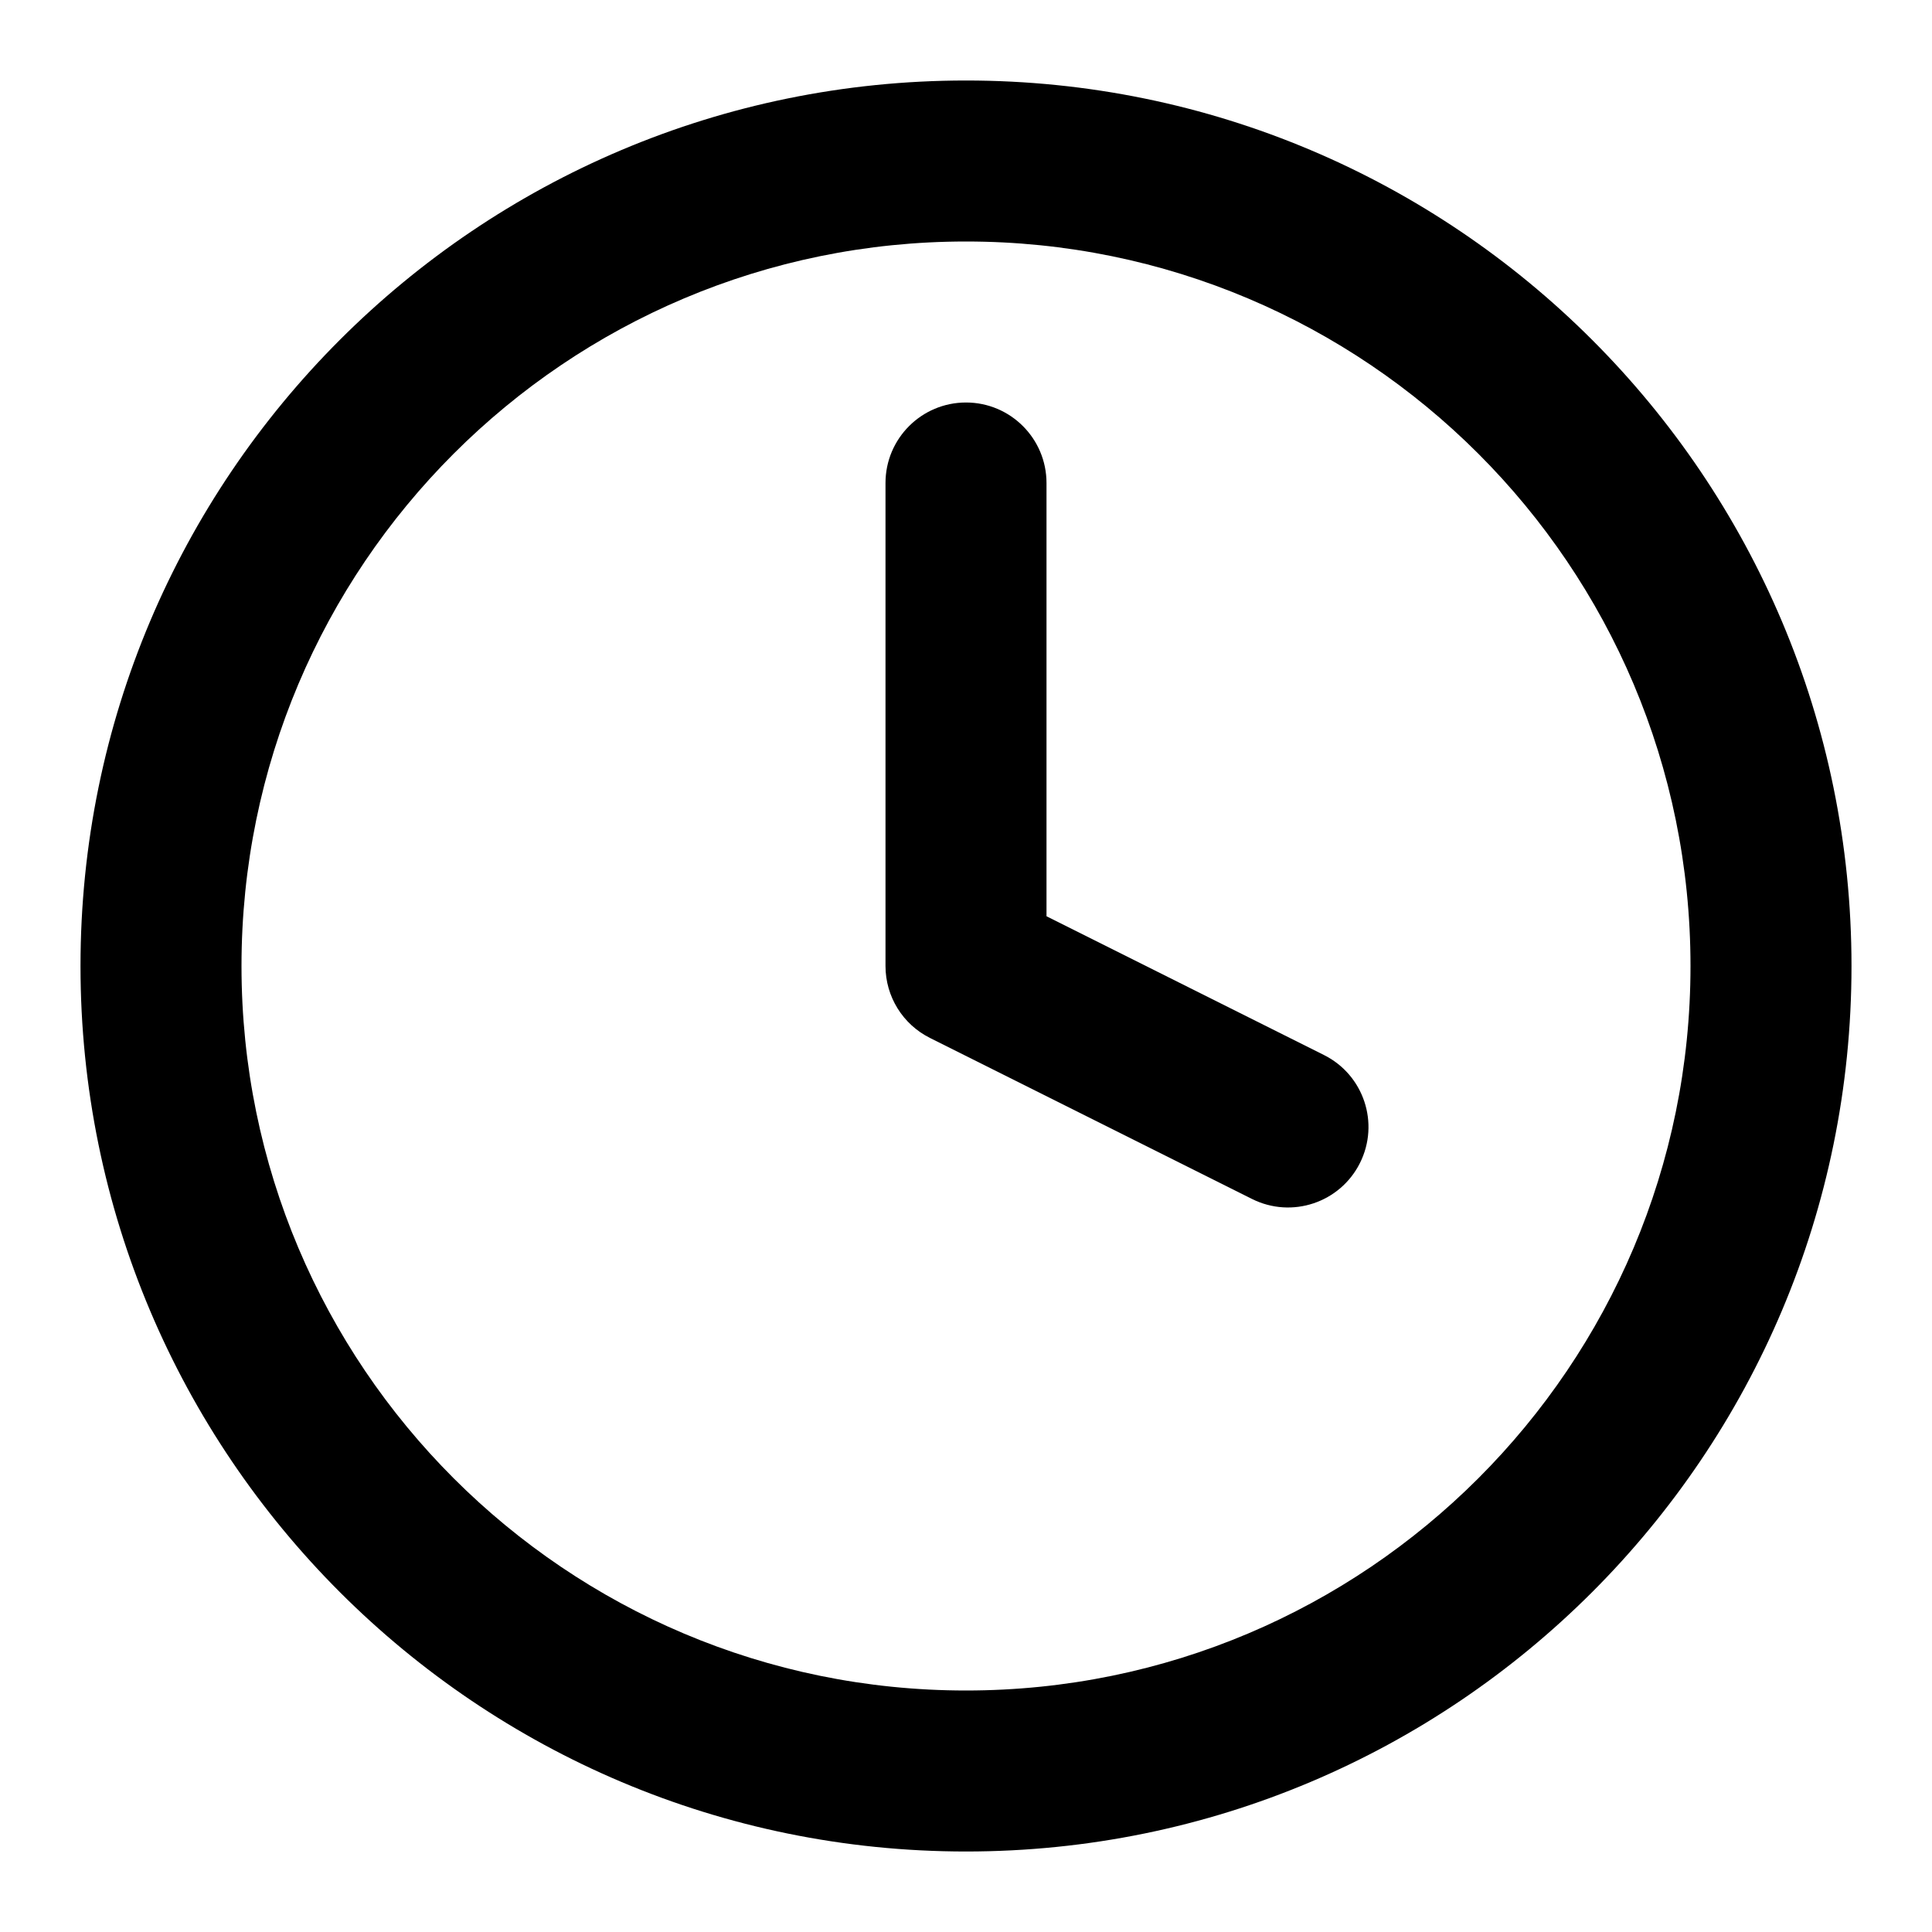
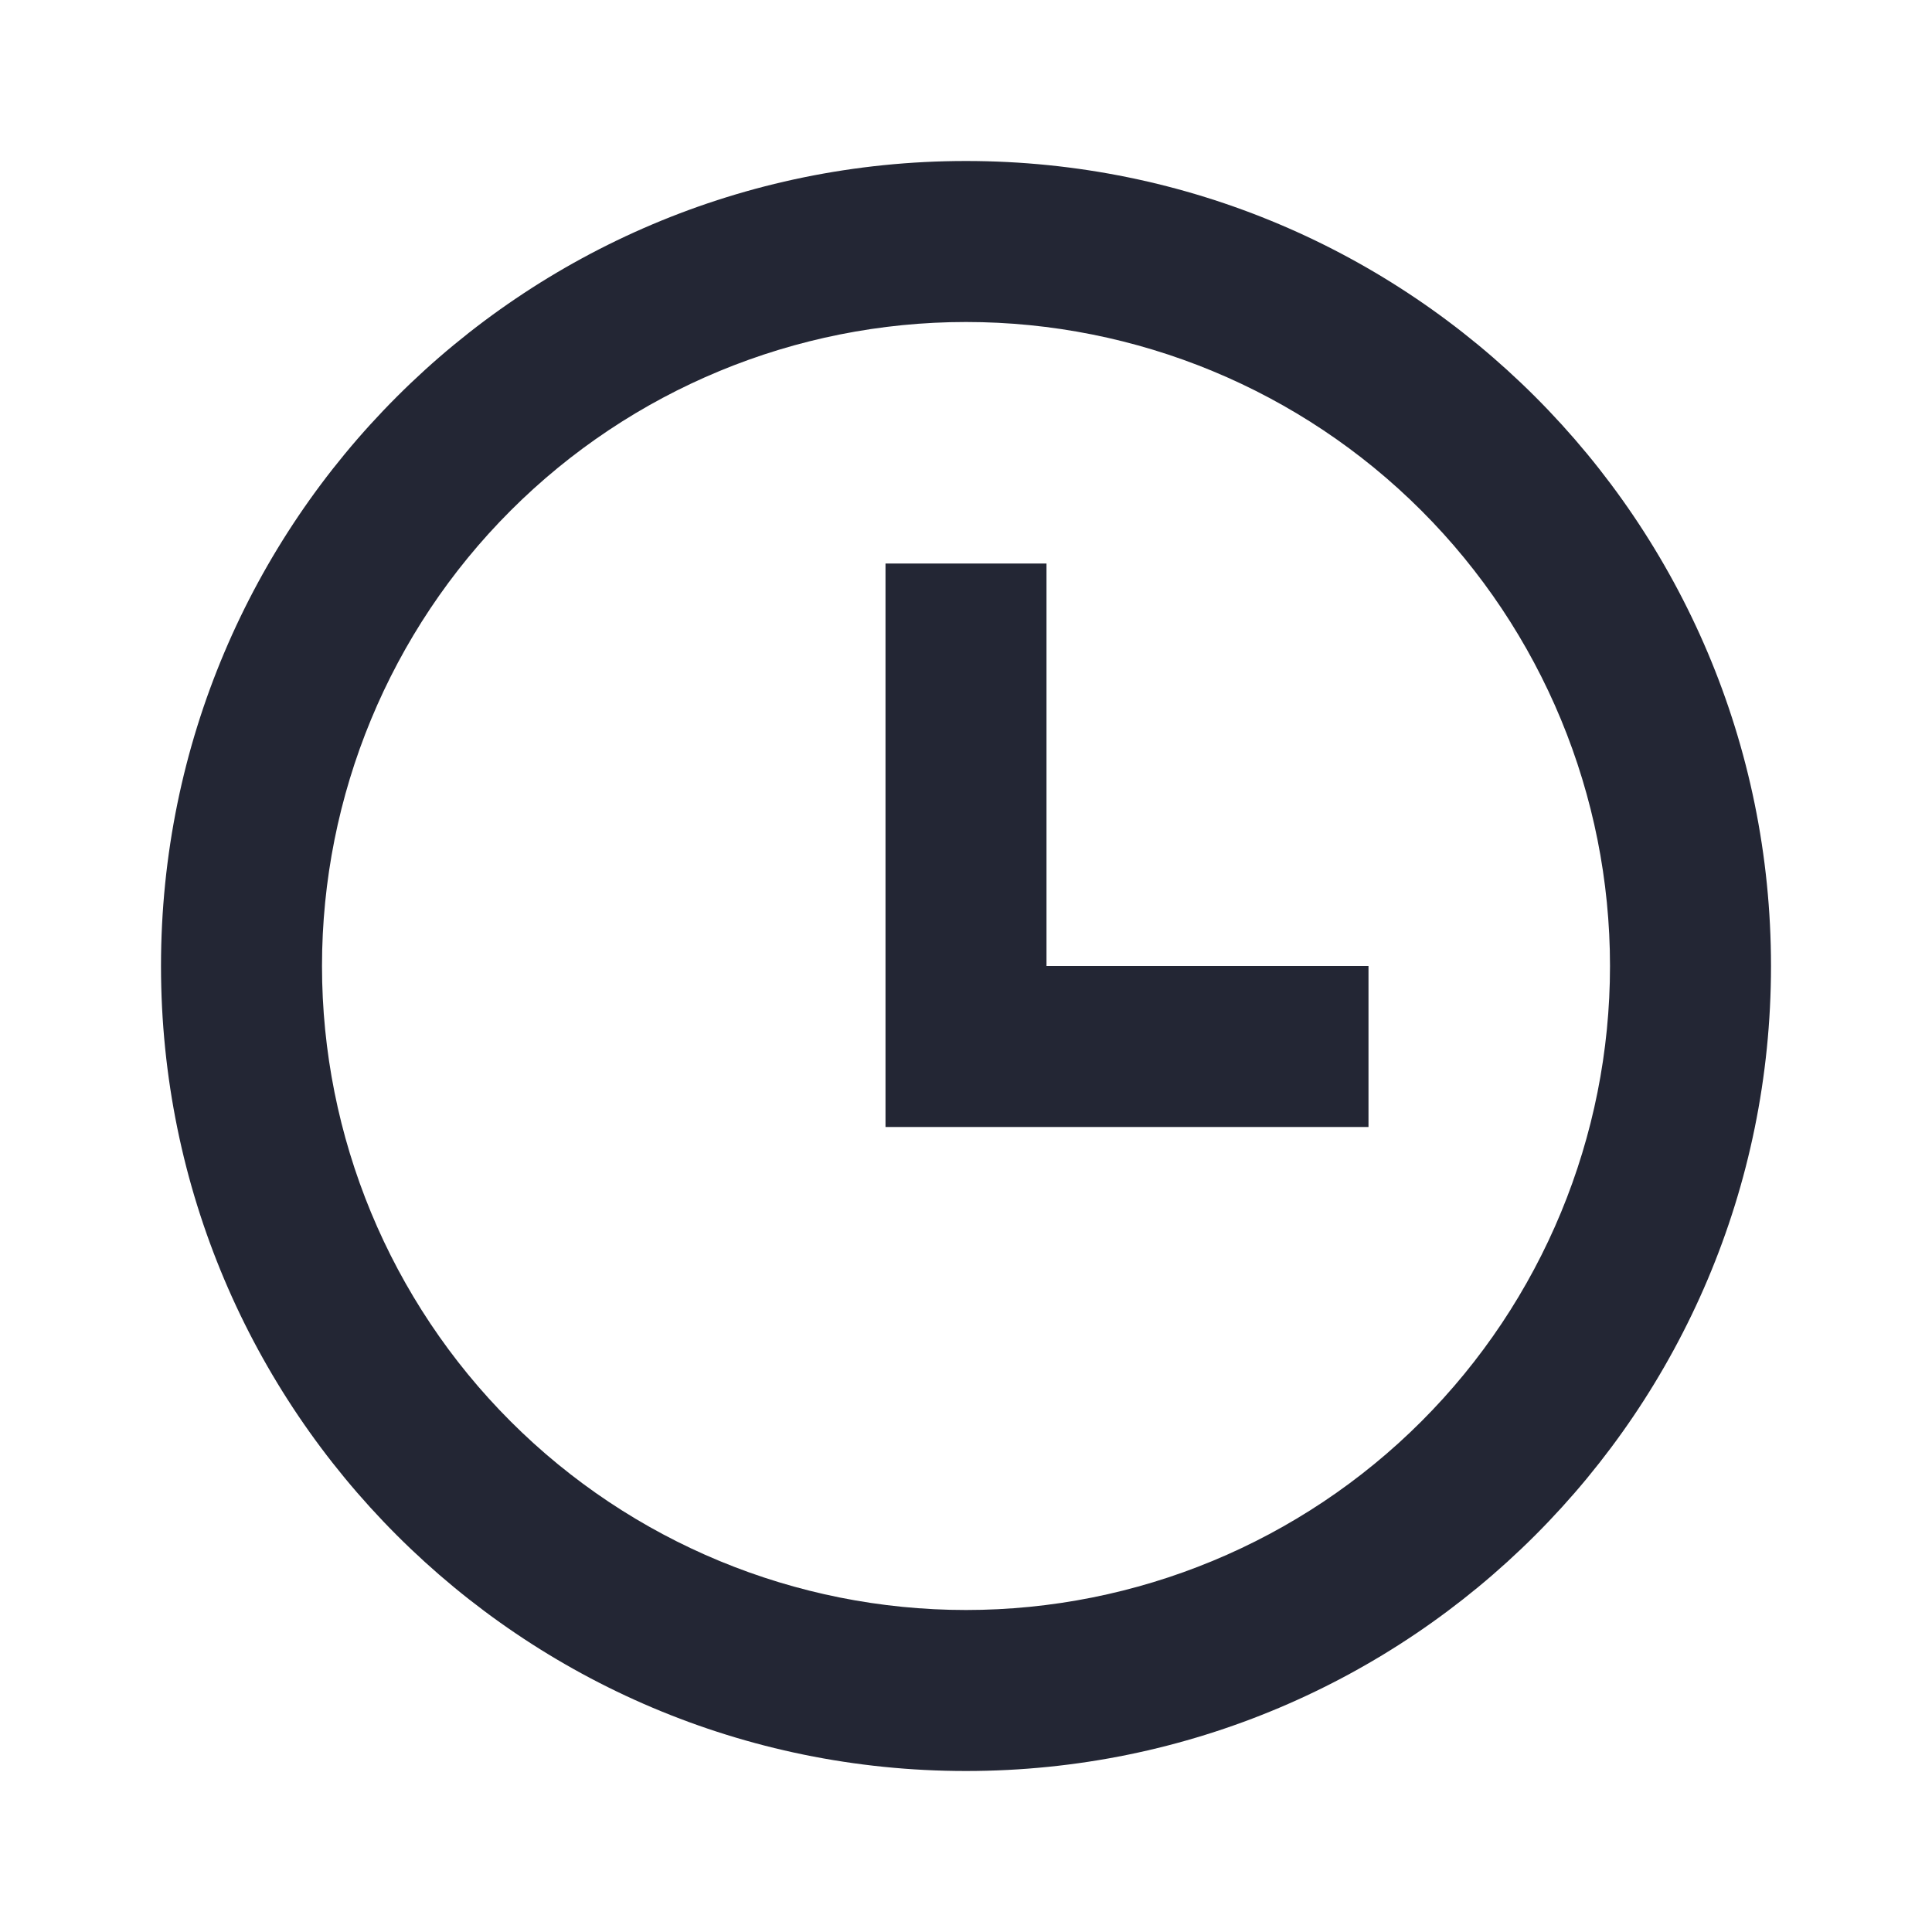
<svg xmlns="http://www.w3.org/2000/svg" width="24" height="24" viewBox="0 0 24 24" fill="none">
-   <path fill-rule="evenodd" clip-rule="evenodd" d="M12 3C7.029 3 3 7.029 3 12C3 16.971 7.029 21 12 21C16.971 21 21 16.971 21 12C21 7.029 16.971 3 12 3ZM1 12C1 5.925 5.925 1 12 1C18.075 1 23 5.925 23 12C23 18.075 18.075 23 12 23C5.925 23 1 18.075 1 12Z" fill="black" />
-   <path fill-rule="evenodd" clip-rule="evenodd" d="M12 5C12.552 5 13 5.448 13 6V11.382L16.447 13.106C16.941 13.353 17.141 13.953 16.894 14.447C16.647 14.941 16.047 15.141 15.553 14.894L11.553 12.894C11.214 12.725 11 12.379 11 12V6C11 5.448 11.448 5 12 5Z" fill="black" />
+   <path d="M12 22C6.477 22 2 17.523 2 12C2 6.477 6.477 2 12 2C17.523 2 22 6.477 22 12C22 17.523 17.523 22 12 22ZM12 20C14.122 20 16.157 19.157 17.657 17.657C19.157 16.157 20 14.122 20 12C20 9.878 19.157 7.843 17.657 6.343C16.157 4.843 14.122 4 12 4C9.878 4 7.843 4.843 6.343 6.343C4.843 7.843 4 9.878 4 12C4 14.122 4.843 16.157 6.343 17.657C7.843 19.157 9.878 20 12 20ZM13 12H17V14H11V7H13V12Z" fill="#232634" />
</svg>
